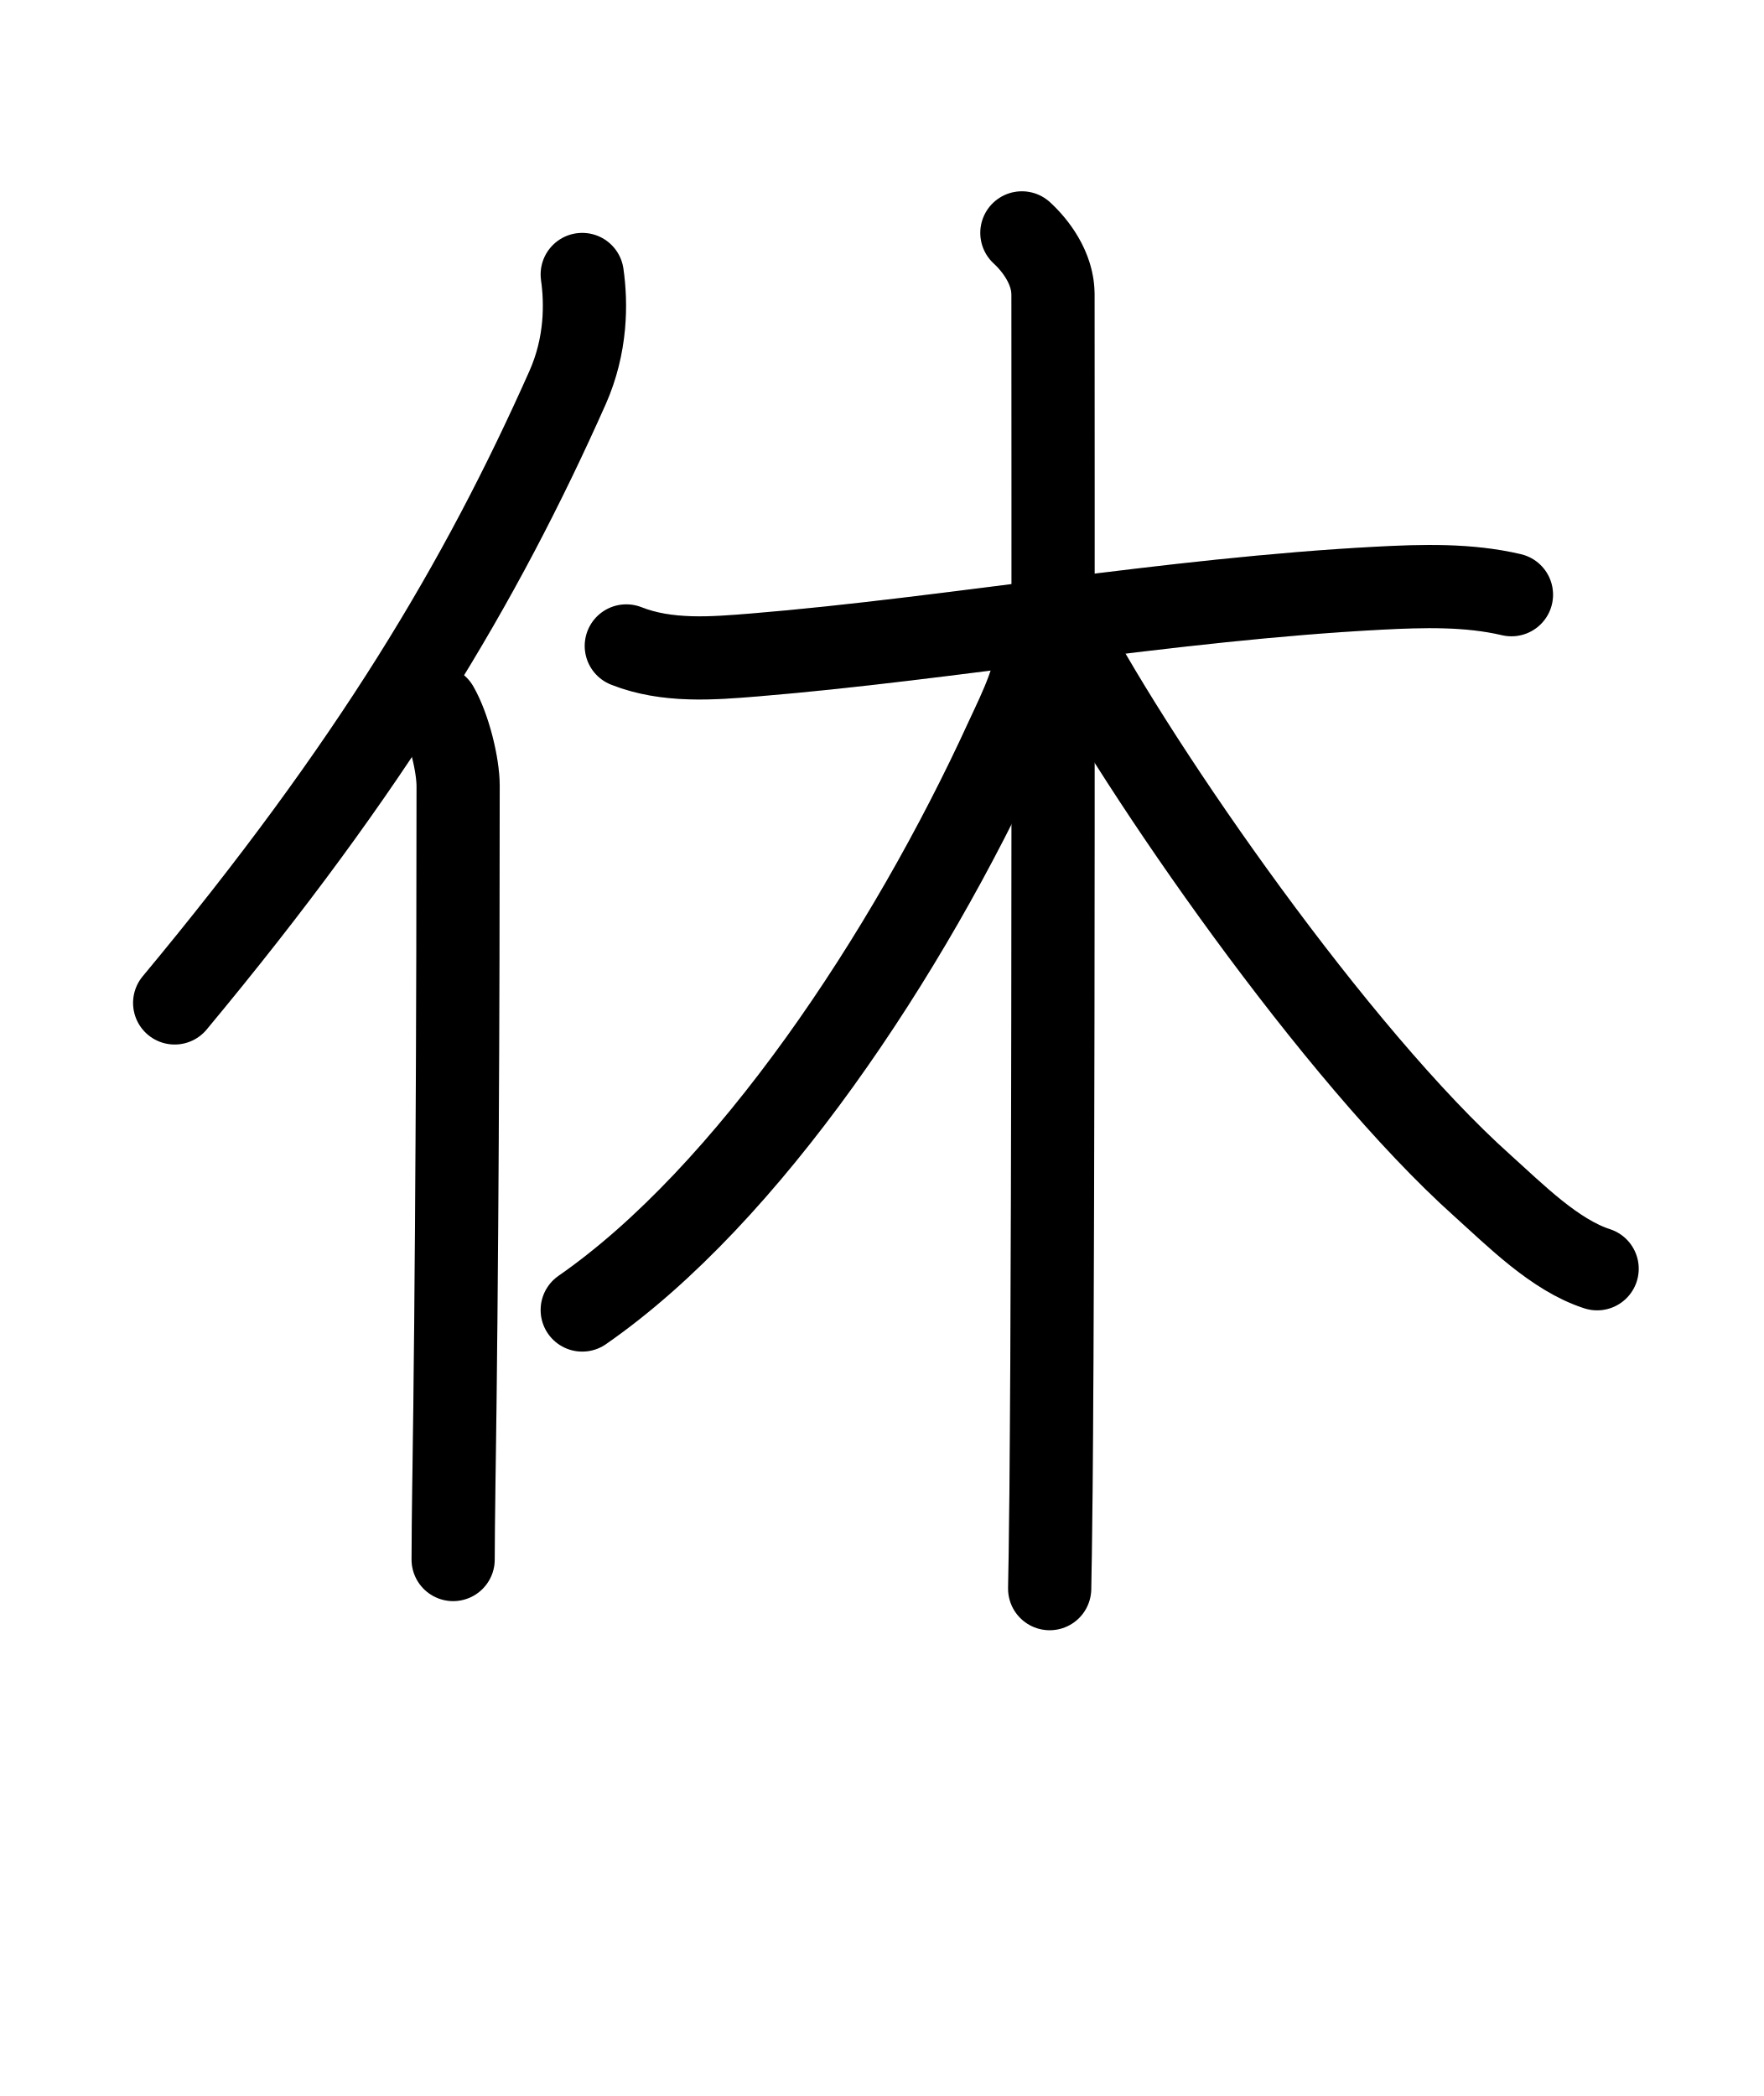
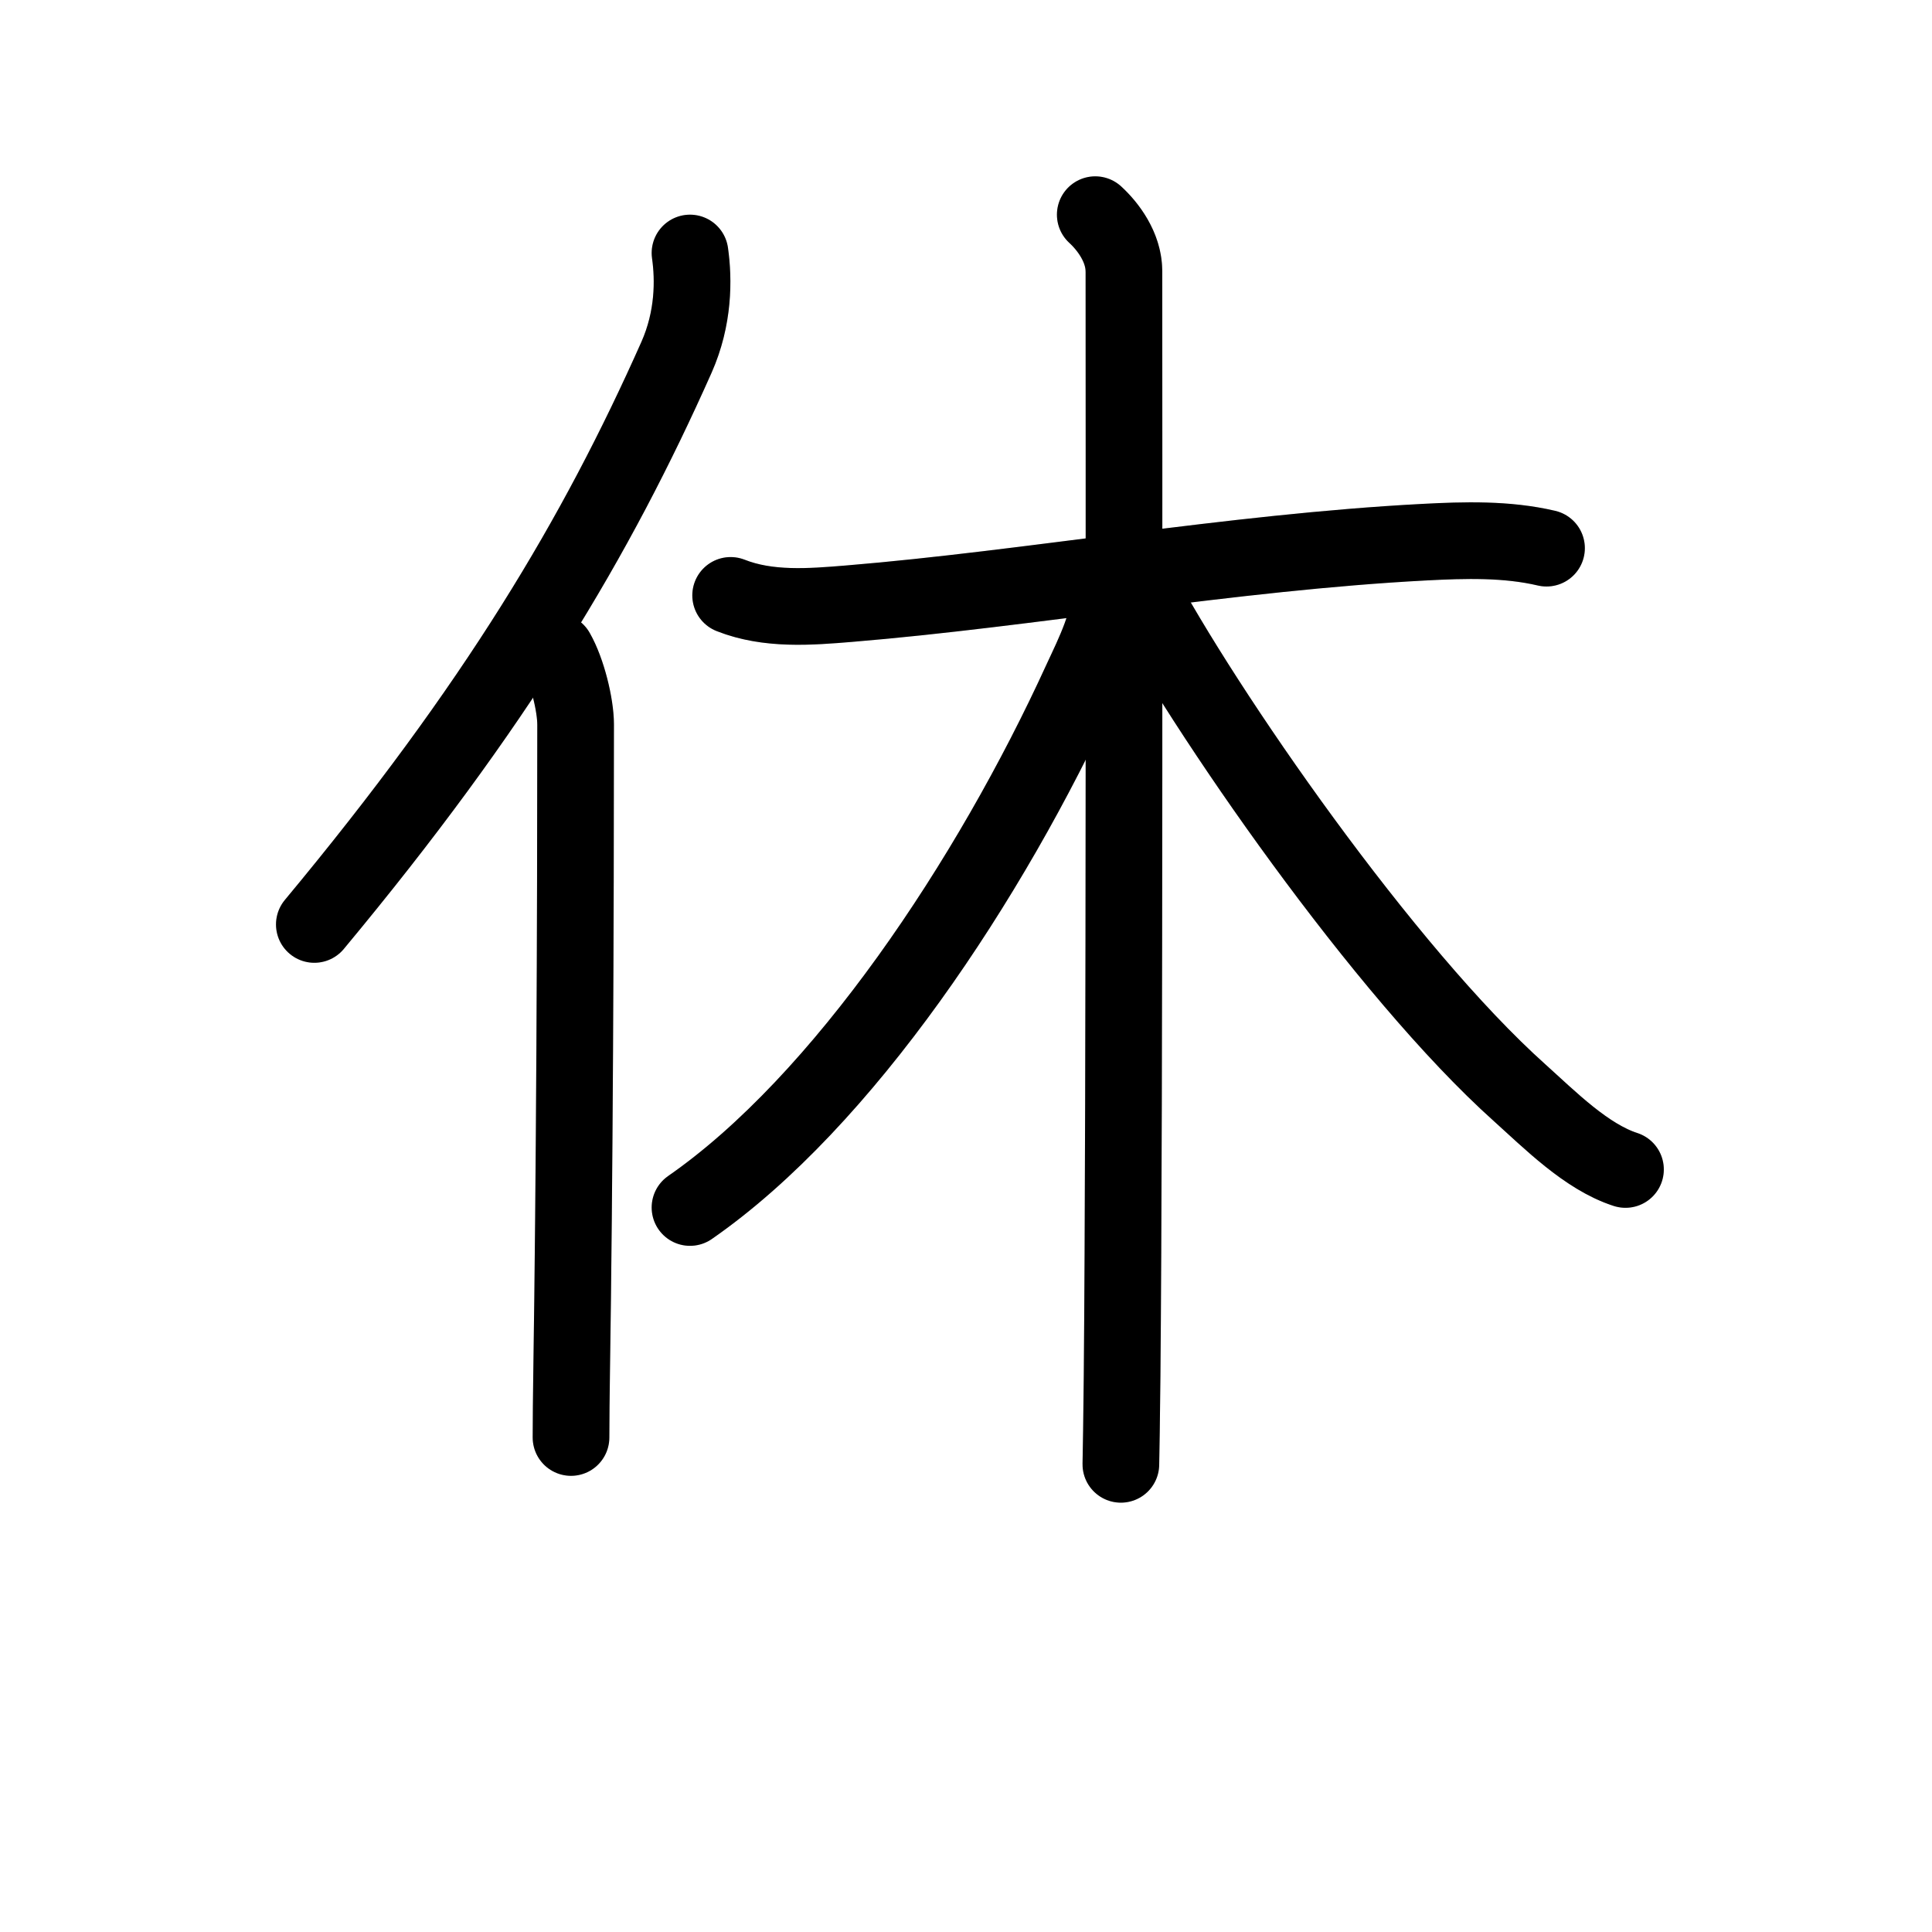
- <svg xmlns="http://www.w3.org/2000/svg" id="kvg-04f11" class="kanjivg" viewBox="0 0 106 126" width="106" height="126" xml:space="preserve" version="1.1" baseProfile="full">
+ <svg xmlns="http://www.w3.org/2000/svg" id="kvg-04f11" class="kanjivg" viewBox="0 0 106 126" width="106" height="106" xml:space="preserve" version="1.1" baseProfile="full">
  <defs>
    <style type="text/css">path.black{fill:none;stroke:black;stroke-width:5;stroke-linecap:round;stroke-linejoin:round;}path.grey{fill:none;stroke:#ddd;stroke-width:5;stroke-linecap:round;stroke-linejoin:round;}path.stroke{fill:none;stroke:black;stroke-width:5;stroke-linecap:round;stroke-linejoin:round;}text{font-size:16px;font-family:Segoe UI Symbol,Cambria Math,DejaVu Sans,Symbola,Quivira,STIX,Code2000;-webkit-touch-callout:none;cursor:pointer;-webkit-user-select:none;-khtml-user-select:none;-moz-user-select:none;-ms-user-select:none;user-select: none;}text:hover{color:#777;}#reset{font-weight:bold;}</style>
    <marker id="markerStart" markerWidth="8" markerHeight="8" style="overflow:visible;">
      <circle cx="0" cy="0" r="1.5" style="stroke:none;fill:red;fill-opacity:0.5;" />
    </marker>
    <marker id="markerEnd" style="overflow:visible;">
      <circle cx="0" cy="0" r="0.8" style="stroke:none;fill:blue;fill-opacity:0.5;">
        <animate attributeName="opacity" from="1" to="0" dur="3s" repeatCount="indefinite" />
      </circle>
    </marker>
  </defs>
  <path d="M35,16.5c0.25,1.75,0.25,4.25-0.88,6.8C28.91,35.01,22.37,46.02,10.5,60.29" class="grey" />
  <path d="M26.28,42.5c0.72,1.25,1.26,3.48,1.26,4.75c0,12.75-0.07,29.88-0.26,42.25c-0.02,1.54-0.04,2.97-0.04,4.25" class="grey" />
  <path d="M37.65,38.83c2.45,0.97,5.18,0.75,7.73,0.54c11.76-0.97,24.94-3.35,37.49-4.01c2.65-0.14,5.39-0.22,7.99,0.39" class="grey" />
  <path d="M61.43,14c0.82,0.75,1.87,2.12,1.87,3.7c0,8.8,0.05,53.72-0.12,72.05c-0.03,2.88-0.06,4.91-0.08,5.75" class="grey" />
  <path d="M62.43,38.32c0,2.18-1.1,4.31-1.9,6.04C54.57,57.4,44.96,71.84,35,78.75" class="grey" />
  <path d="M64.12,38.08c4.45,8.37,16.21,25.33,24.99,33.19c1.96,1.76,4.35,4.18,6.9,5" class="grey" />
  <path d="M35,16.5c0.25,1.75,0.25,4.25-0.88,6.8C28.91,35.01,22.37,46.02,10.5,60.29" class="stroke" stroke-dasharray="150">
    <animate attributeName="stroke-dashoffset" from="150" to="0" dur="1.8s" begin="0.0s" fill="freeze" />
  </path>
  <path d="M26.28,42.5c0.72,1.25,1.26,3.48,1.26,4.75c0,12.75-0.07,29.88-0.26,42.25c-0.02,1.54-0.04,2.97-0.04,4.25" class="stroke" stroke-dasharray="150">
    <set attributeName="opacity" to="0" dur="1.3s" />
    <animate attributeName="stroke-dashoffset" from="150" to="0" dur="1.8s" begin="1.3s" fill="freeze" />
  </path>
  <path d="M37.65,38.83c2.45,0.97,5.18,0.75,7.73,0.54c11.76-0.97,24.94-3.35,37.49-4.01c2.65-0.14,5.39-0.22,7.99,0.39" class="stroke" stroke-dasharray="150">
    <set attributeName="opacity" to="0" dur="2.6s" />
    <animate attributeName="stroke-dashoffset" from="150" to="0" dur="1.8s" begin="2.6s" fill="freeze" />
  </path>
  <path d="M61.43,14c0.82,0.75,1.87,2.12,1.87,3.7c0,8.8,0.05,53.72-0.12,72.05c-0.03,2.88-0.06,4.91-0.08,5.75" class="stroke" stroke-dasharray="150">
    <set attributeName="opacity" to="0" dur="3.9s" />
    <animate attributeName="stroke-dashoffset" from="150" to="0" dur="1.8s" begin="3.9s" fill="freeze" />
  </path>
  <path d="M62.43,38.32c0,2.18-1.1,4.31-1.9,6.04C54.57,57.4,44.96,71.84,35,78.75" class="stroke" stroke-dasharray="150">
    <set attributeName="opacity" to="0" dur="5.6s" />
    <animate attributeName="stroke-dashoffset" from="150" to="0" dur="1.8s" begin="5.6s" fill="freeze" />
  </path>
  <path d="M64.12,38.08c4.45,8.37,16.21,25.33,24.99,33.19c1.96,1.76,4.35,4.18,6.9,5" class="stroke" stroke-dasharray="150">
    <set attributeName="opacity" to="0" dur="6.8s" />
    <animate attributeName="stroke-dashoffset" from="150" to="0" dur="1.8s" begin="6.8s" fill="freeze" />
  </path>
</svg>
